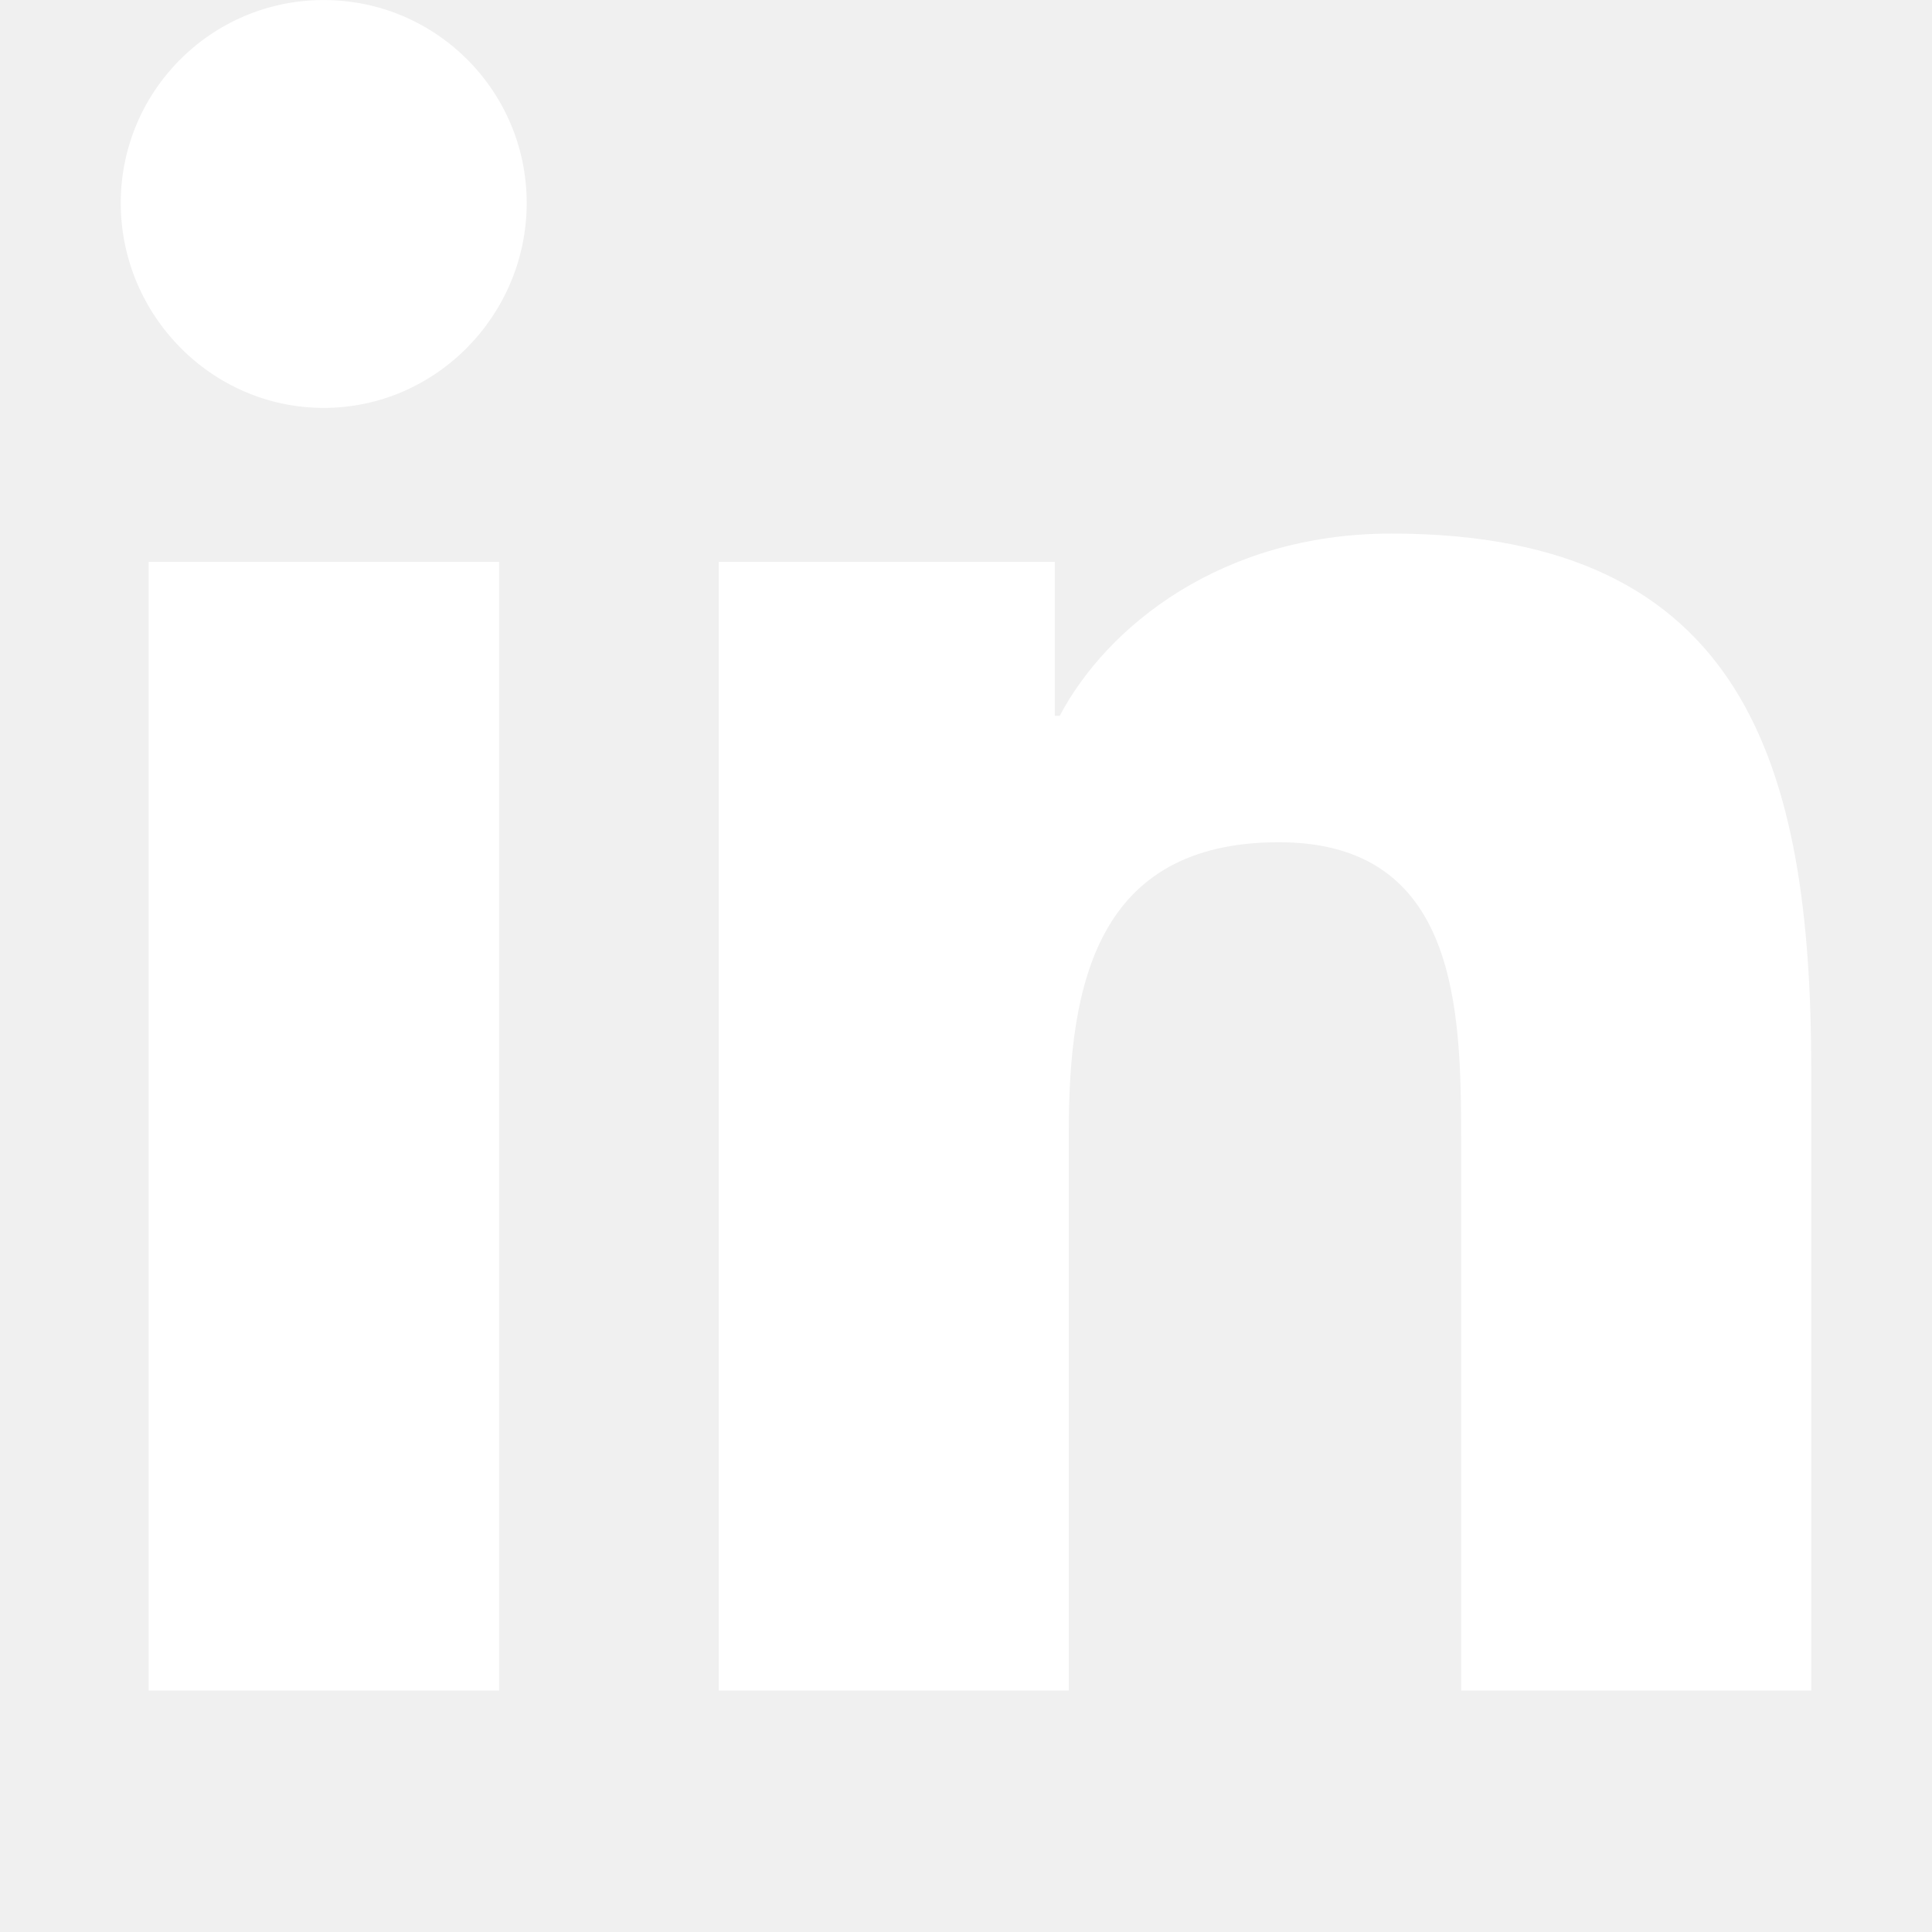
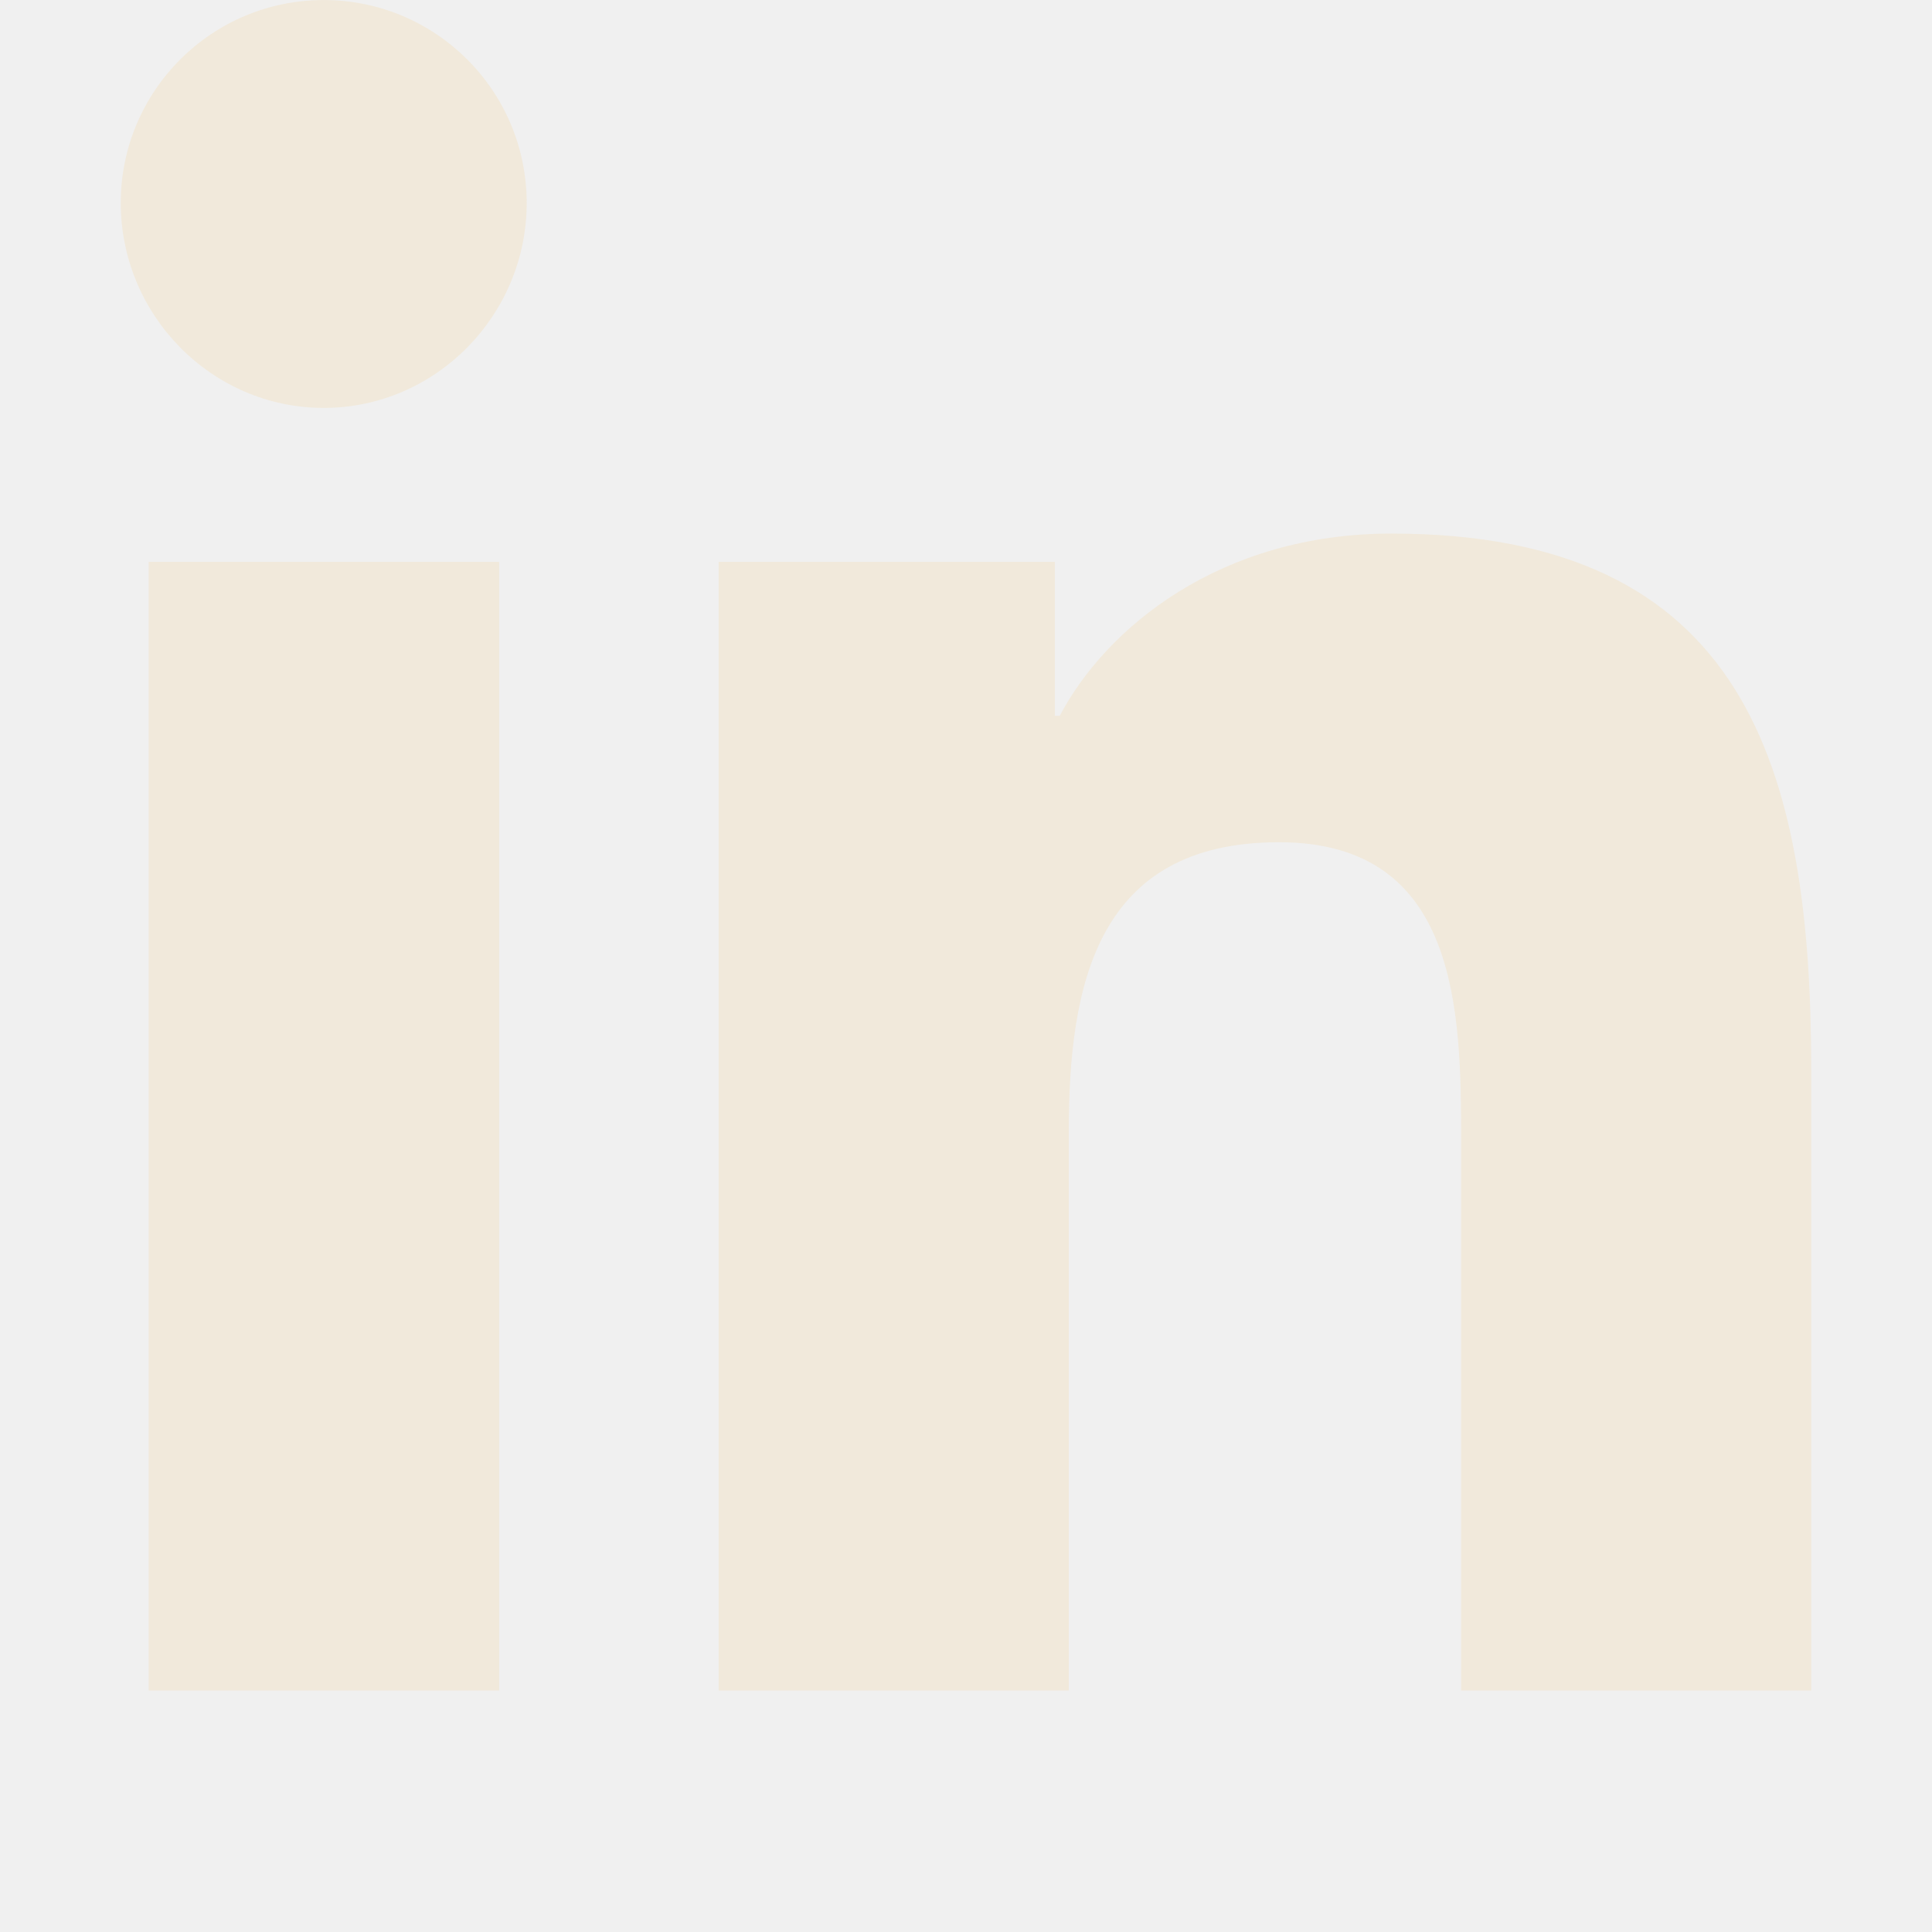
- <svg xmlns="http://www.w3.org/2000/svg" stroke="currentColor" fill="rgb(33 37 41)" stroke-width="0" viewBox="0 0 448 512" height="24px" width="24px">
-   <path d="M100.28 448H7.4V148.9h92.88zM53.79 108.1C24.09 108.1 0 83.5 0 53.8a53.79 53.79 0 0 1 107.58 0c0 29.7-24.1 54.3-53.79 54.3zM447.9 448h-92.68V302.4c0-34.7-.7-79.2-48.29-79.2-48.29 0-55.69 37.7-55.69 76.7V448h-92.78V148.9h89.08v40.8h1.3c12.4-23.5 42.69-48.3 87.88-48.3 94 0 111.28 61.9 111.28 142.3V448z" fill="#fff" />
+ <svg xmlns="http://www.w3.org/2000/svg" stroke="currentColor" fill="rgb(33 37 41)" stroke-width="0" viewBox="0 0 448 512" height="20px" width="20px">
+   <path d="M100.28 448H7.4V148.9h92.88zM53.79 108.1C24.09 108.1 0 83.5 0 53.8a53.79 53.79 0 0 1 107.58 0c0 29.7-24.1 54.3-53.79 54.3zM447.9 448h-92.68V302.4c0-34.7-.7-79.2-48.29-79.2-48.29 0-55.69 37.7-55.69 76.7V448h-92.78V148.9h89.08v40.8h1.3c12.4-23.5 42.69-48.3 87.88-48.3 94 0 111.28 61.9 111.28 142.3V448z" fill="#f1e9db" />
</svg>
